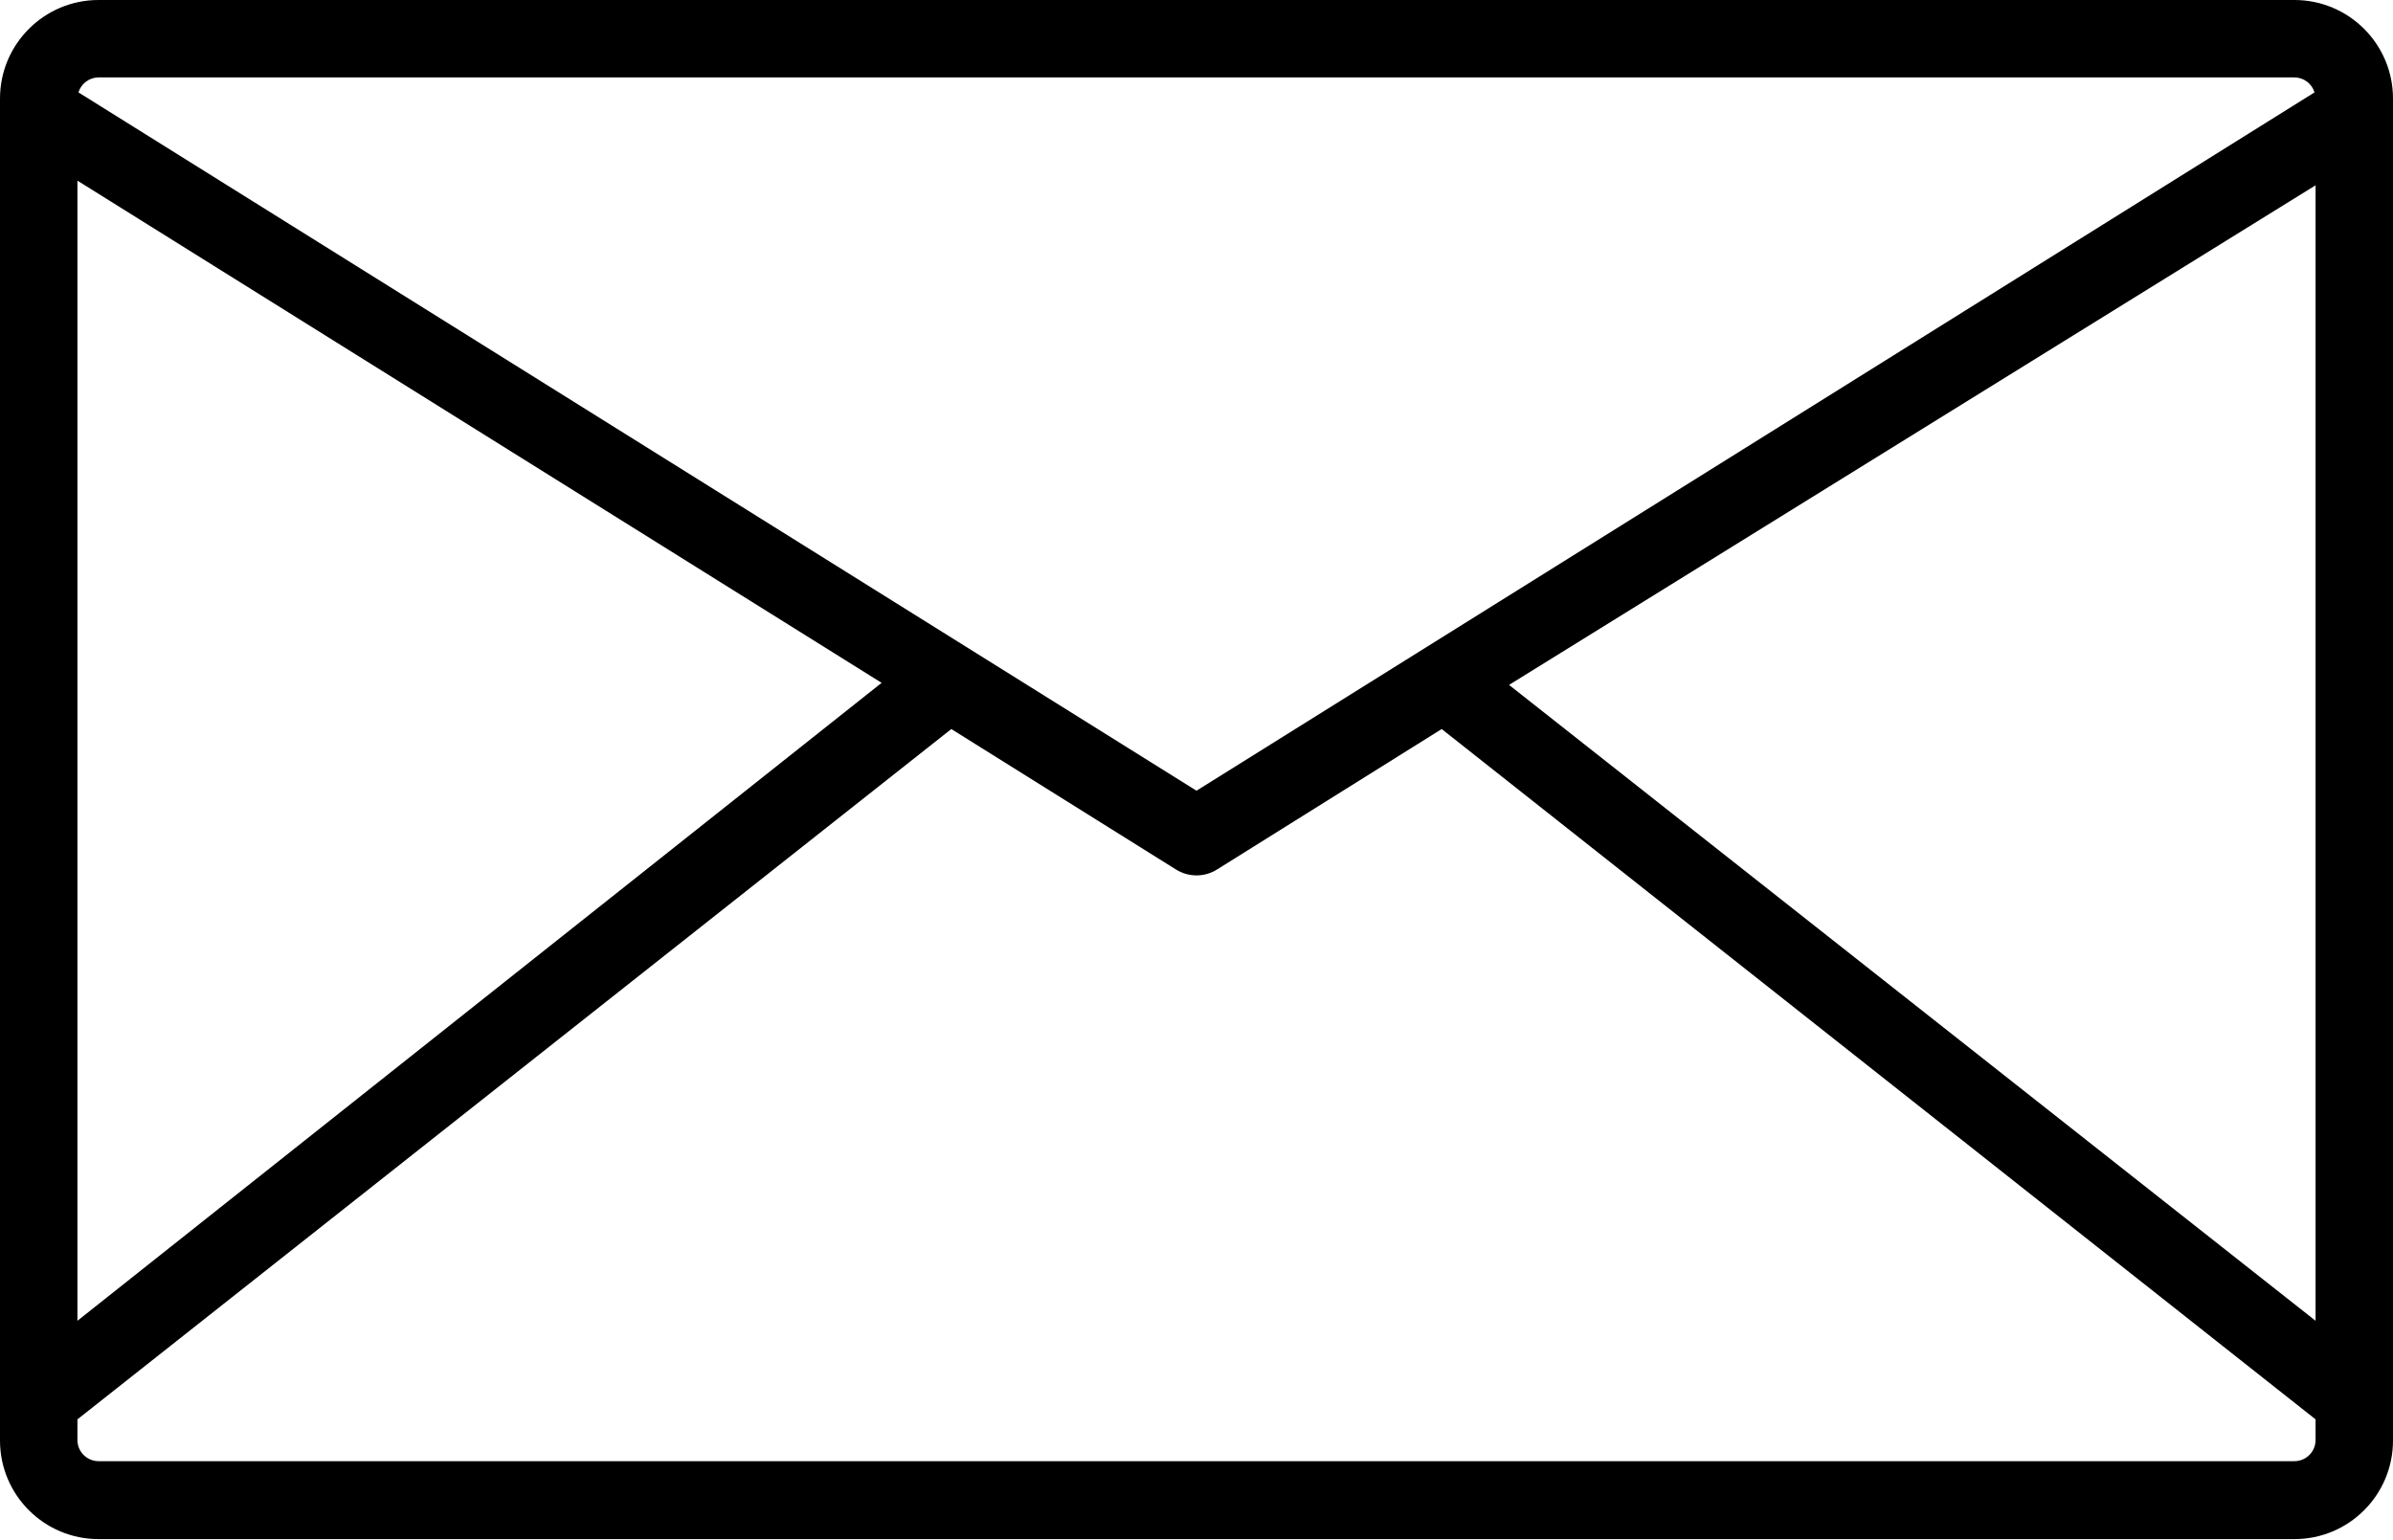
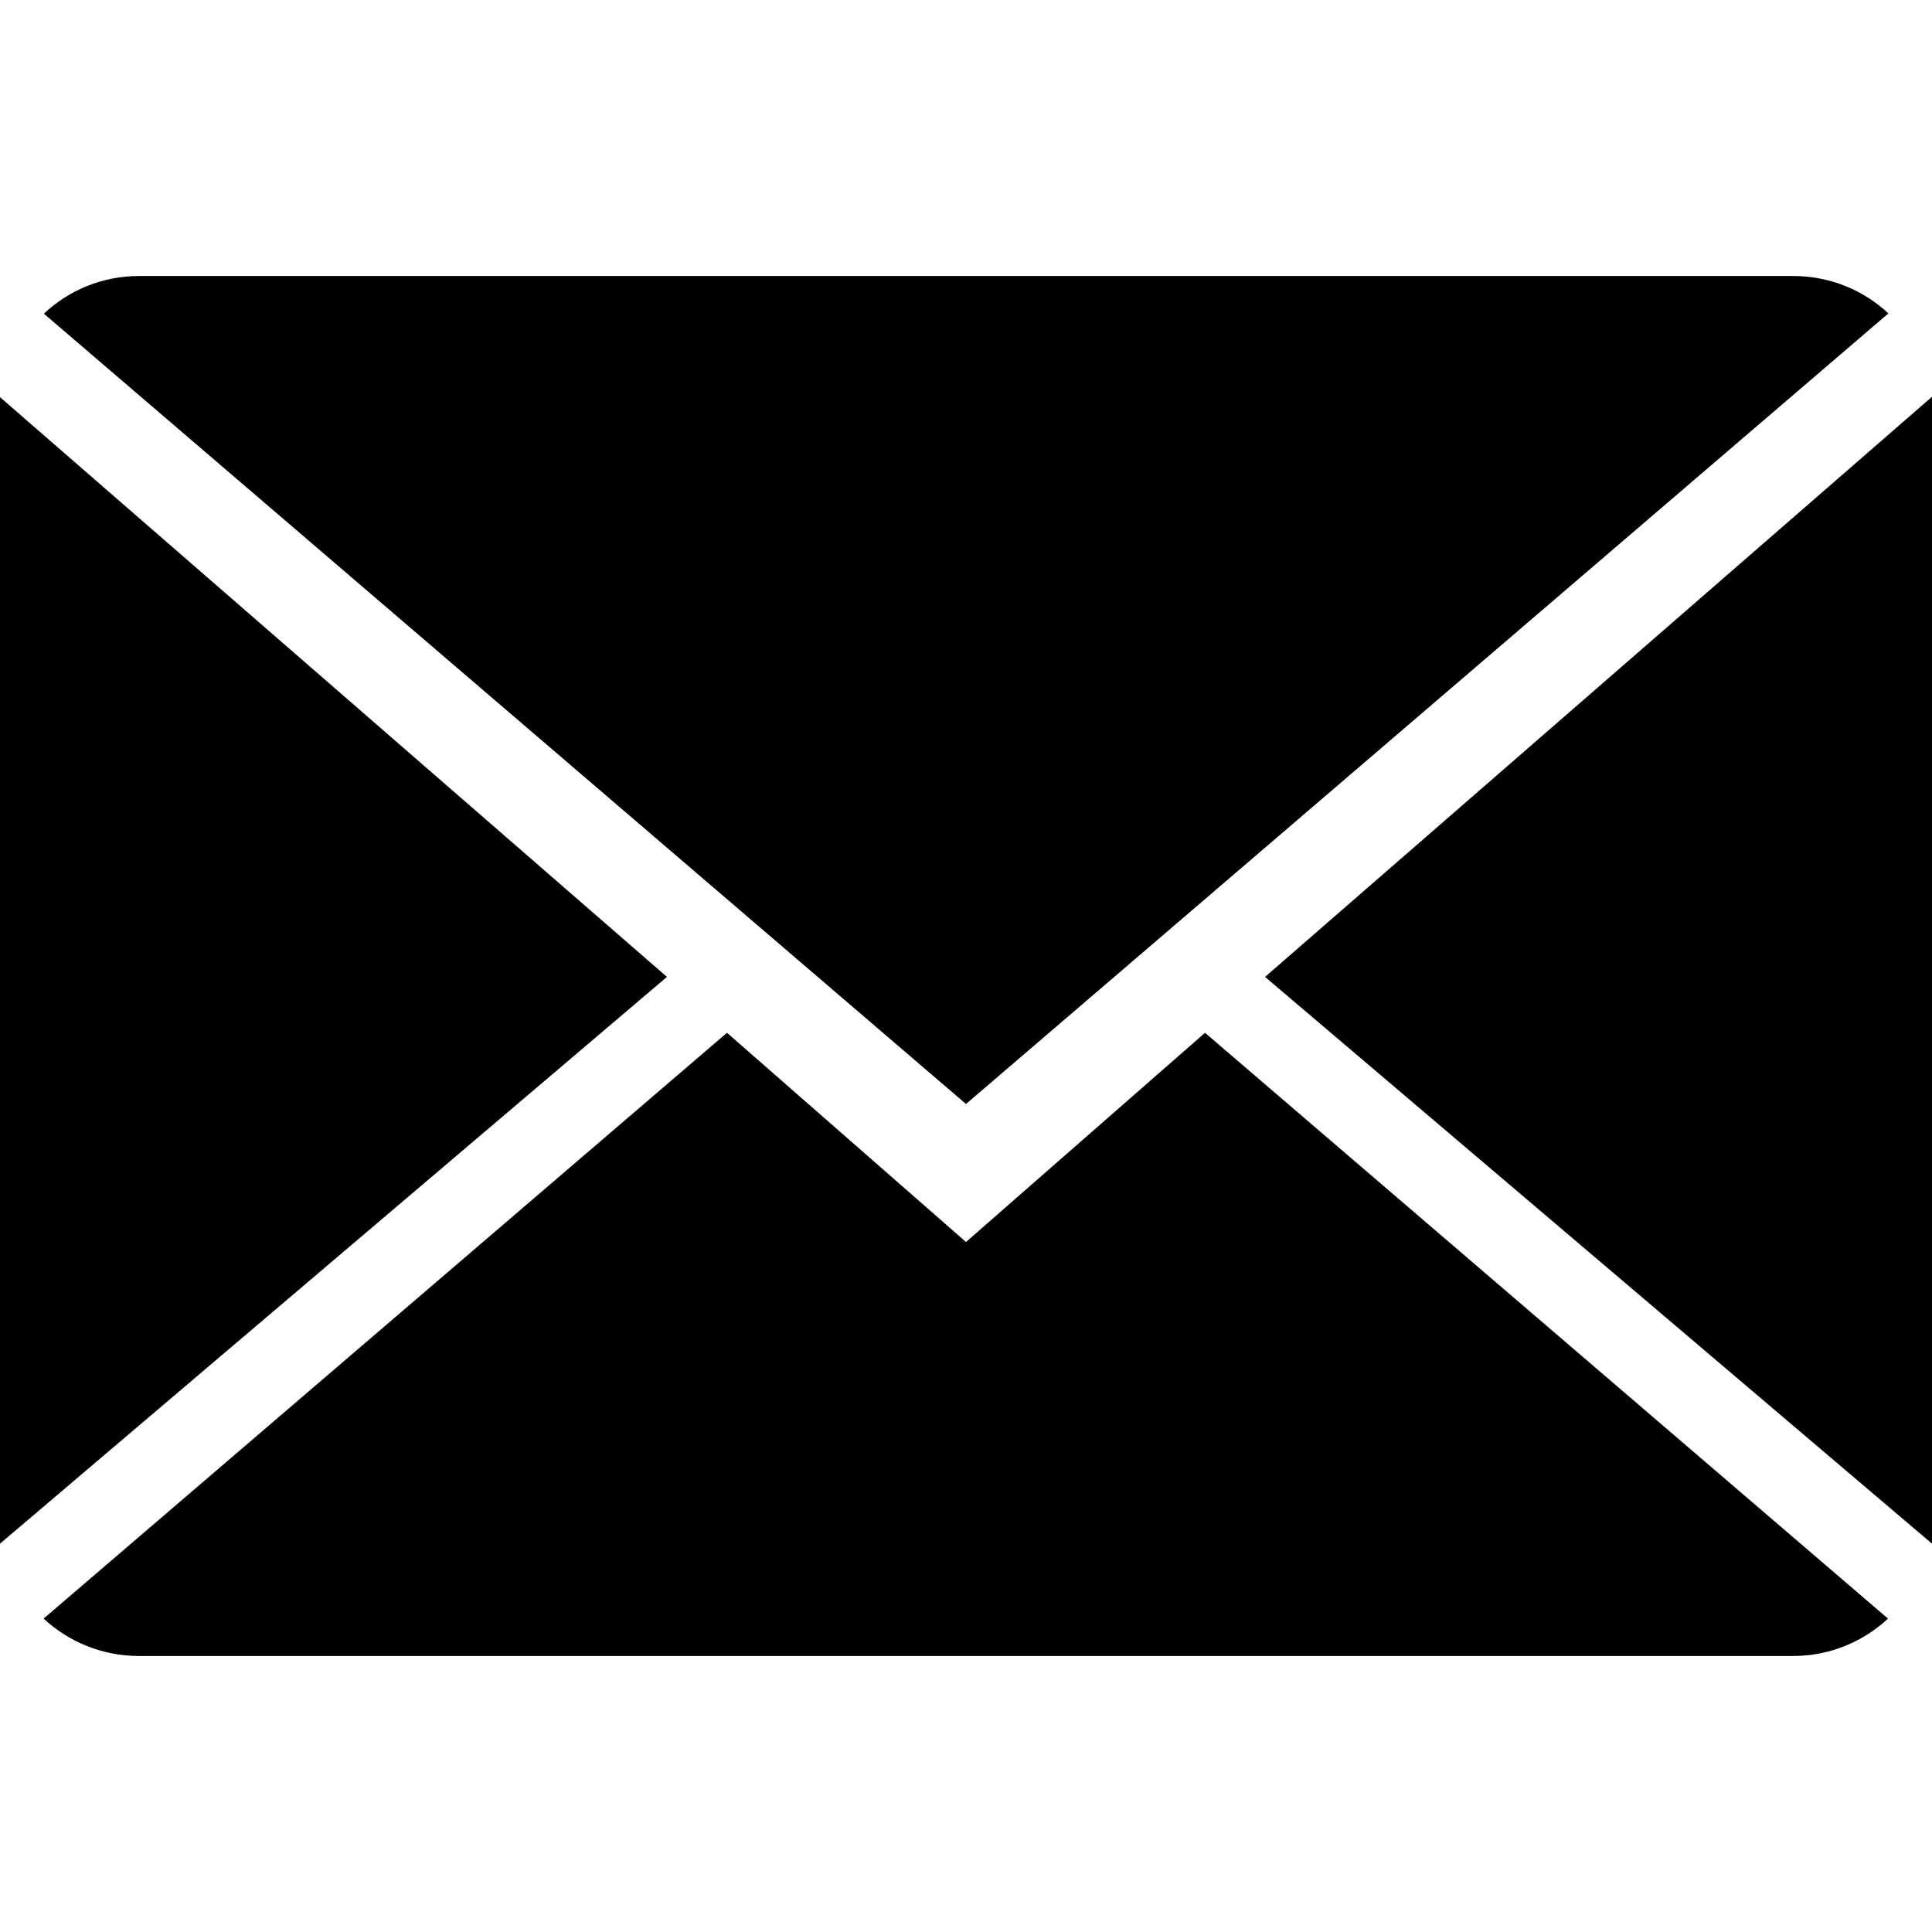
- <svg xmlns="http://www.w3.org/2000/svg" viewBox="0 0 370.88 238.56">
-   <path d="M355.6,0H15.28A15.28,15.28,0,0,0,0,15.28v208a15.28,15.28,0,0,0,15.28,15.28H355.6a15.28,15.28,0,0,0,15.28-15.28v-208A15.28,15.28,0,0,0,355.6,0ZM15.28,12H355.6a3.28,3.28,0,0,1,3.12,2.32L185.44,122.56,12.16,14.32A3.28,3.28,0,0,1,15.28,12ZM12,28l124.64,77.84L12,204.72ZM358.88,223.2a3.28,3.28,0,0,1-3.28,3.28H15.28A3.28,3.28,0,0,1,12,223.2V220L147.44,113l34.8,21.76a6,6,0,0,0,6.4,0L223.44,113,358.88,220Zm0-18.48-125-98.56,125-77.44Z" />
+ <svg xmlns="http://www.w3.org/2000/svg" viewBox="0 0 14 14">
+   <path d="M7,9L5.268,7.484l-4.952,4.245C0.496,11.896,0.739,12,1.007,12h11.986 c0.267,0,0.509-0.104,0.688-0.271L8.732,7.484L7,9z" />
+   <path d="M13.684,2.271C13.504,2.103,13.262,2,12.993,2H1.007C0.74,2,0.498,2.104,0.318,2.273L7,8 L13.684,2.271z" />
+   <polygon points="0,2.878 0,11.186 4.833,7.079" />
+   <polygon points="9.167,7.079 14,11.186 14,2.875" />
</svg>
